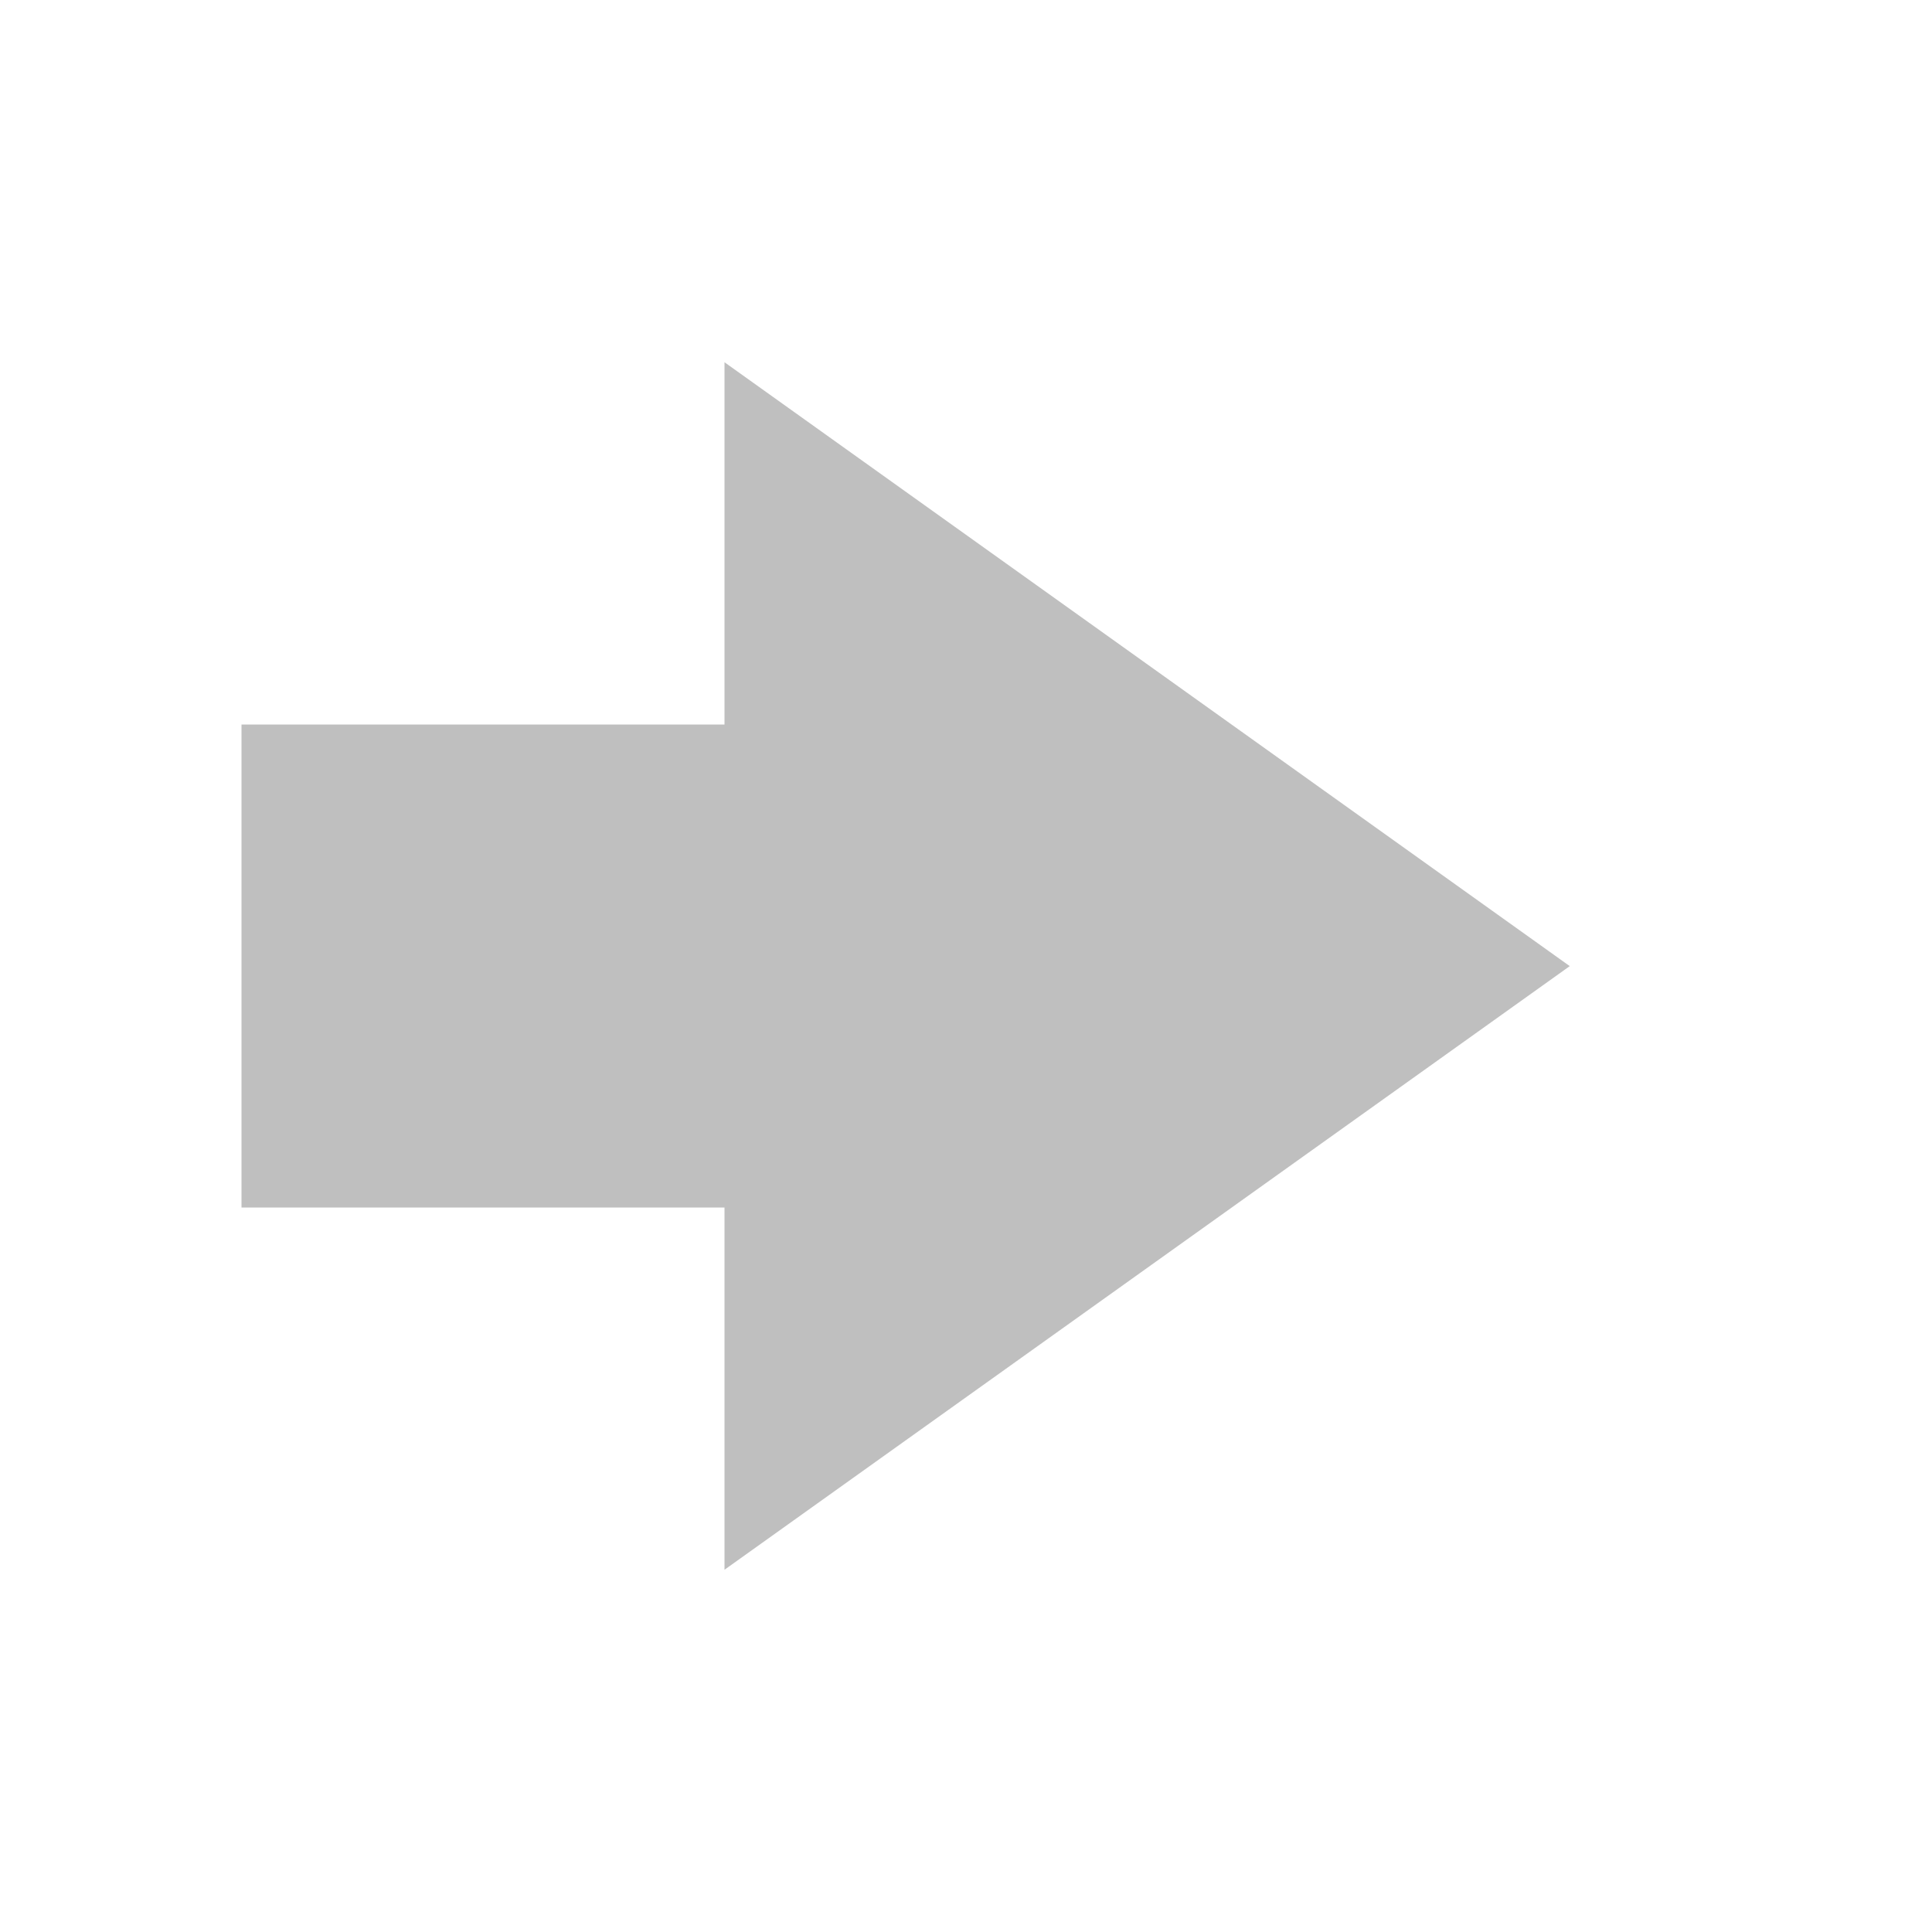
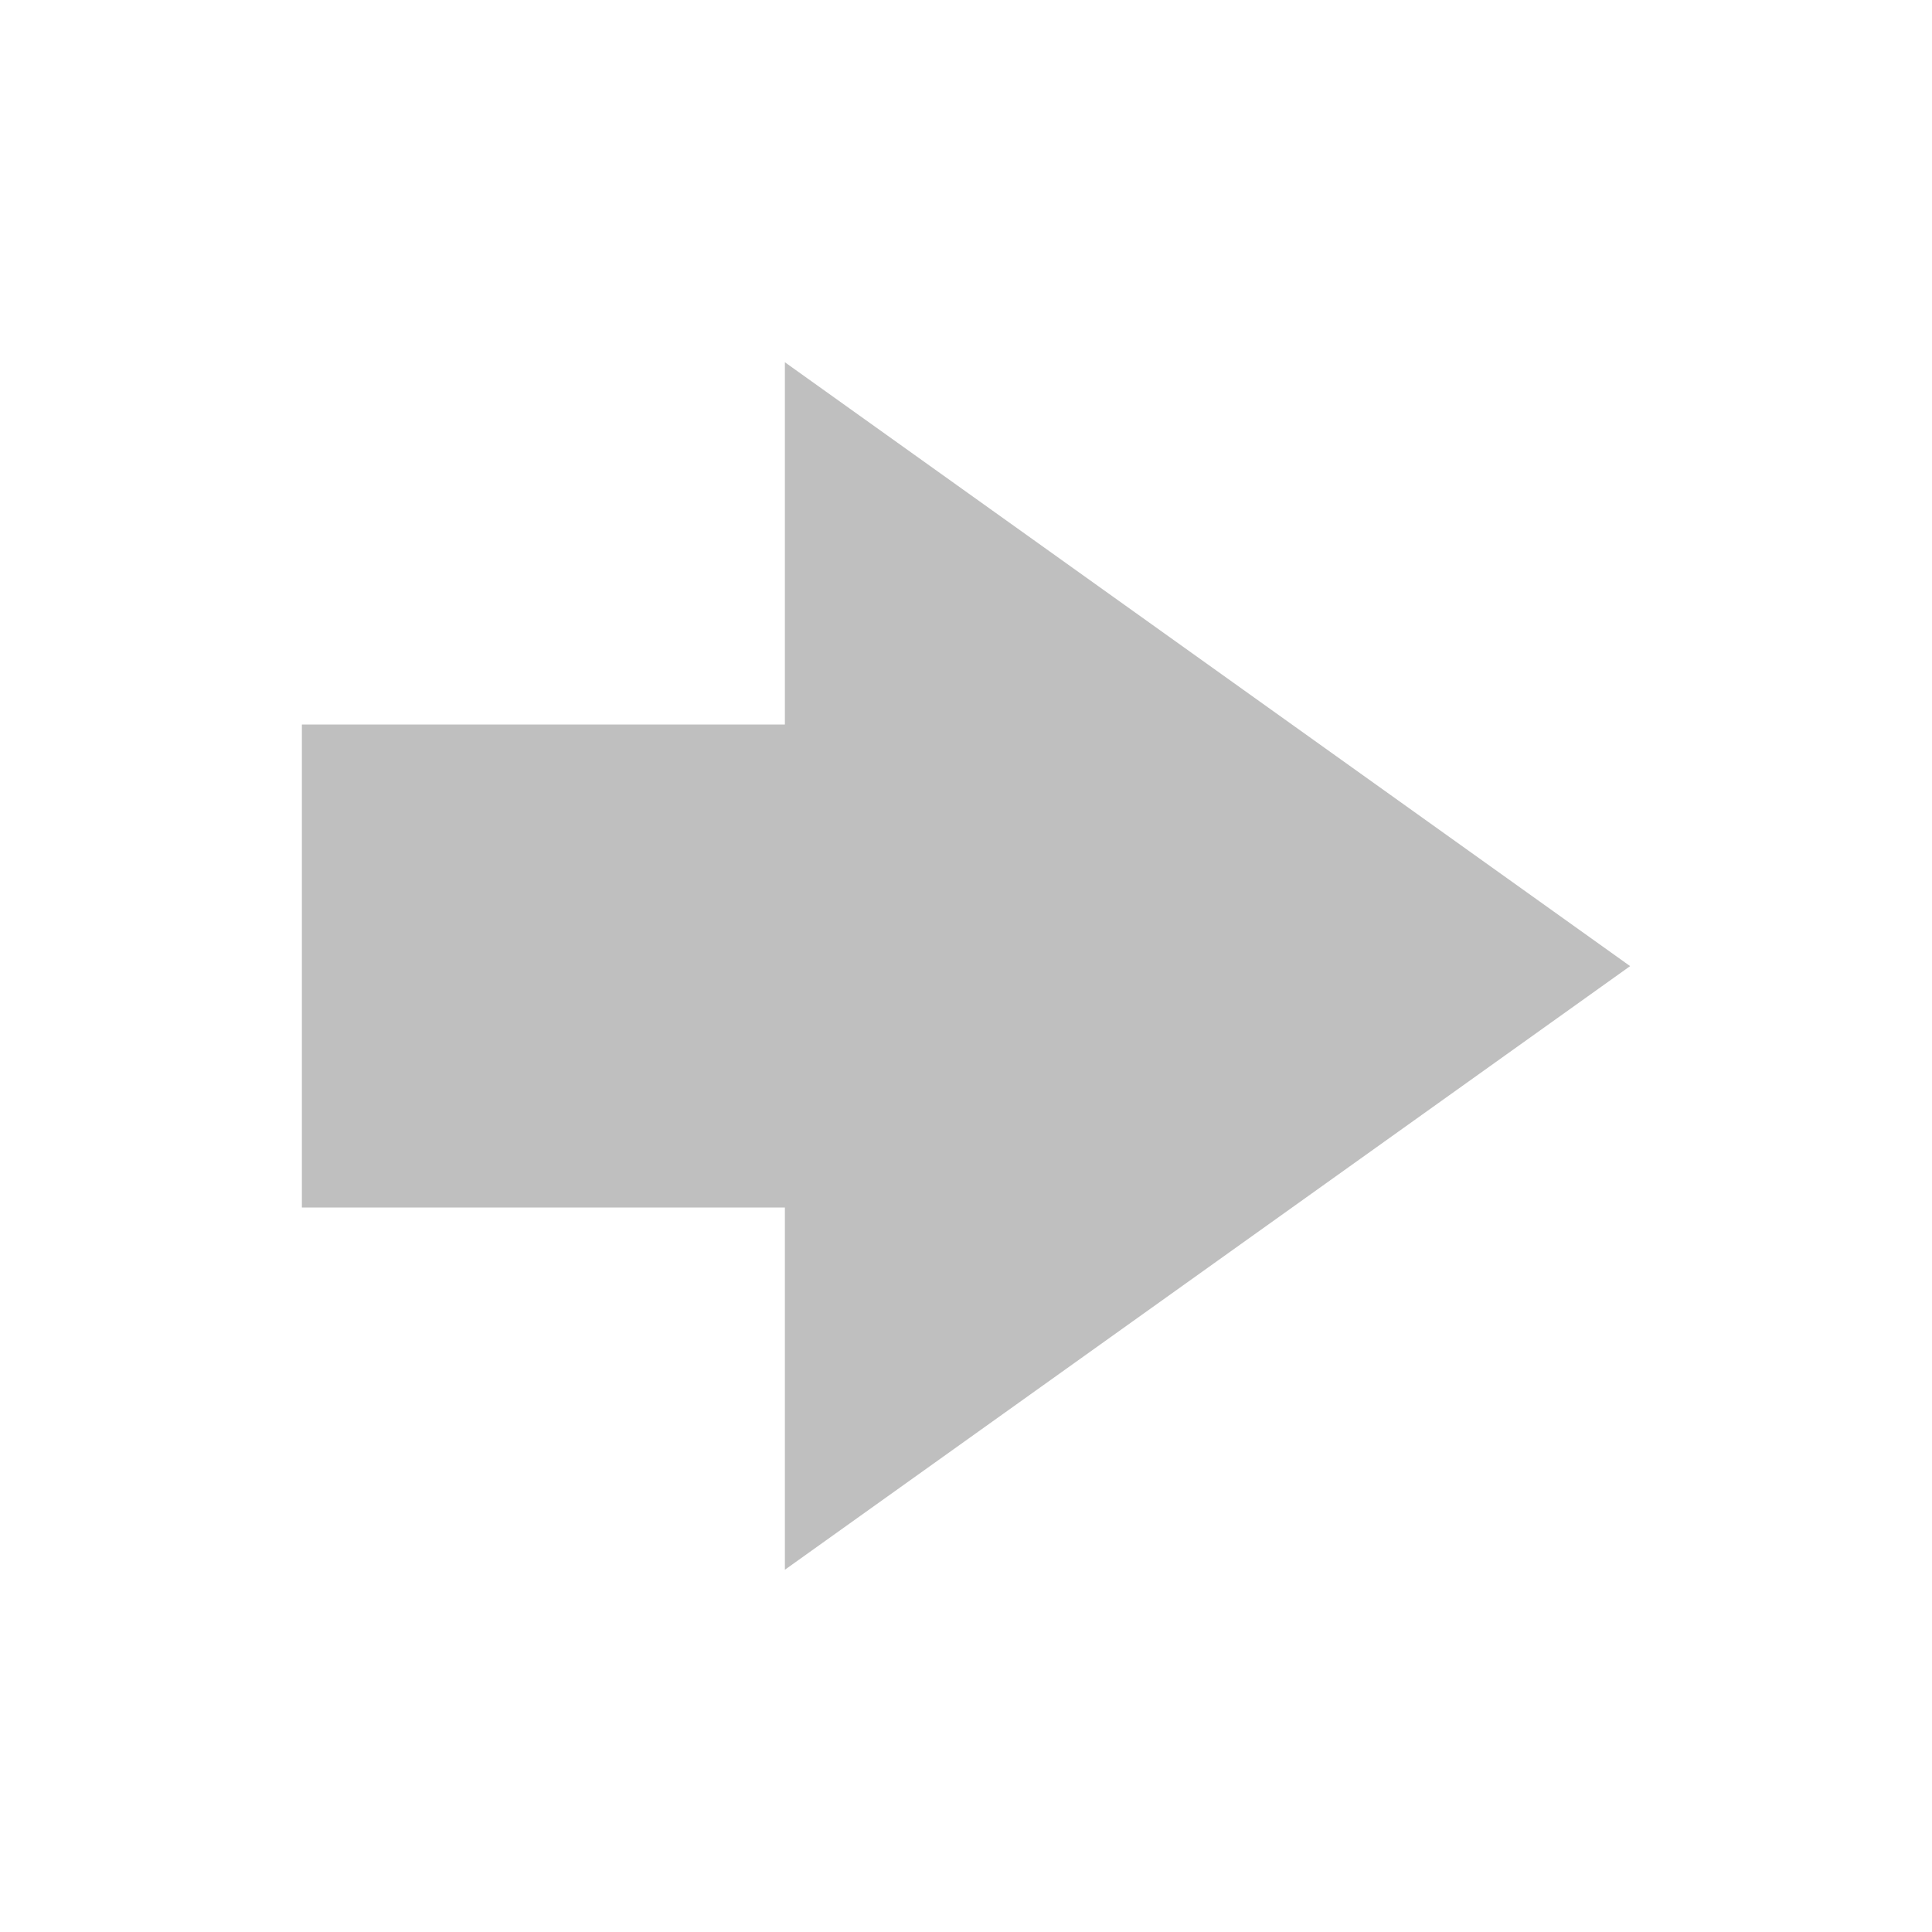
<svg xmlns="http://www.w3.org/2000/svg" id="svg7384" height="16" width="16" version="1.1">
  <defs id="defs9" />
-   <path style="fill:#bfbfbf;fill-opacity:1;stroke:none" d="M 2,10 2,6 6,6 6,3 13,8.001 6,13 6,10 z" id="path3752" />
+   <path style="fill:#bfbfbf;fill-opacity:1;stroke:none" d="m 2.5,10 0,-4 4,0 0,-3 7,5.001 L 6.5,13 l 0,-3 z" id="path3752" />
</svg>
